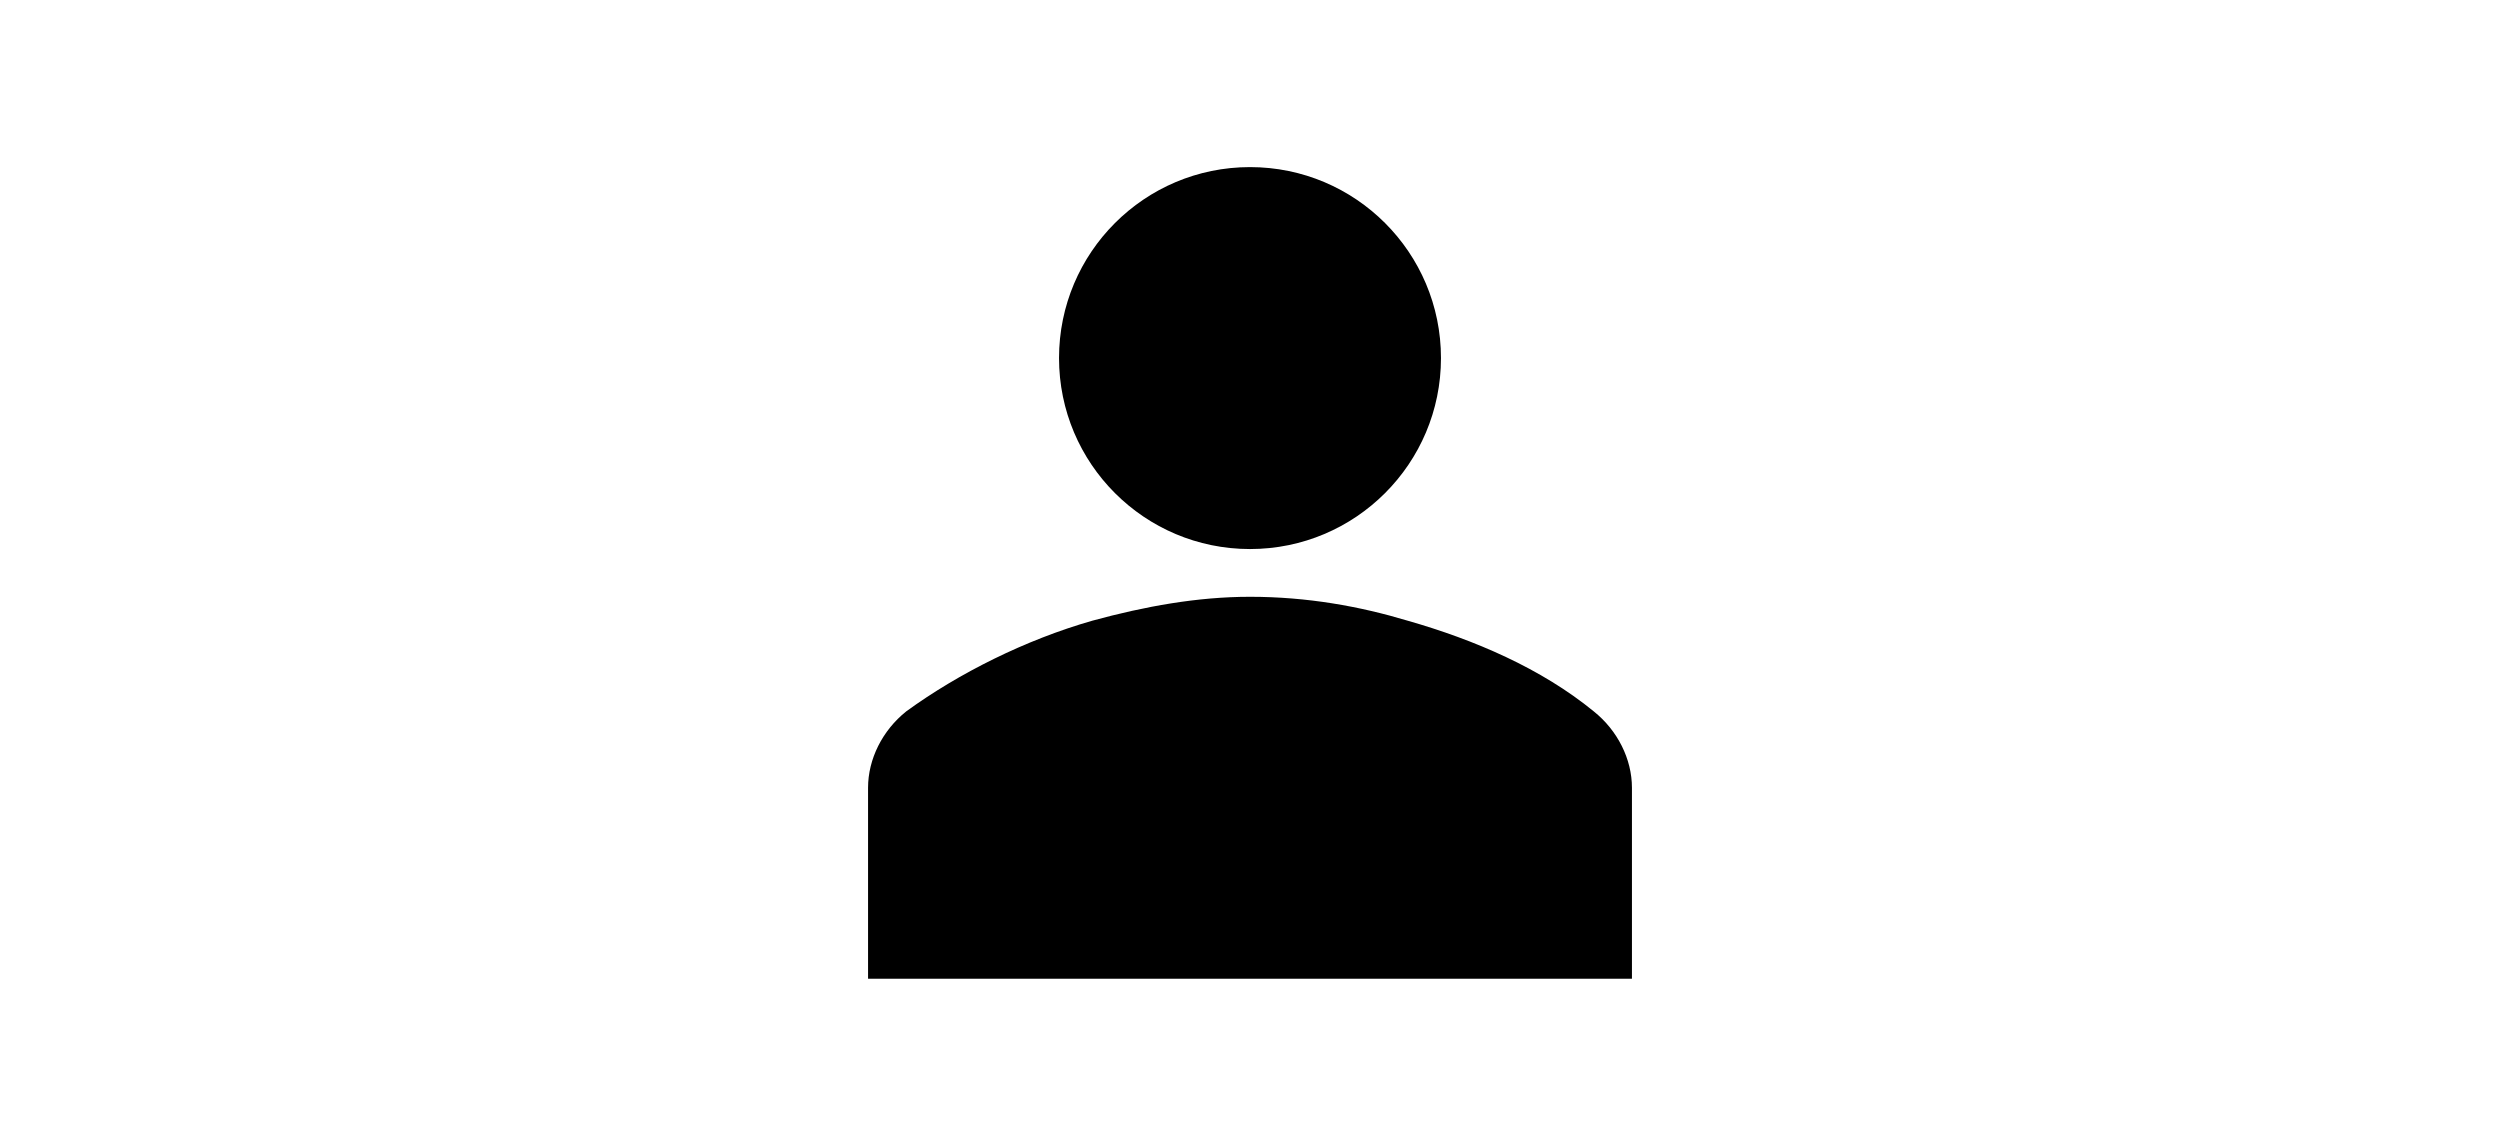
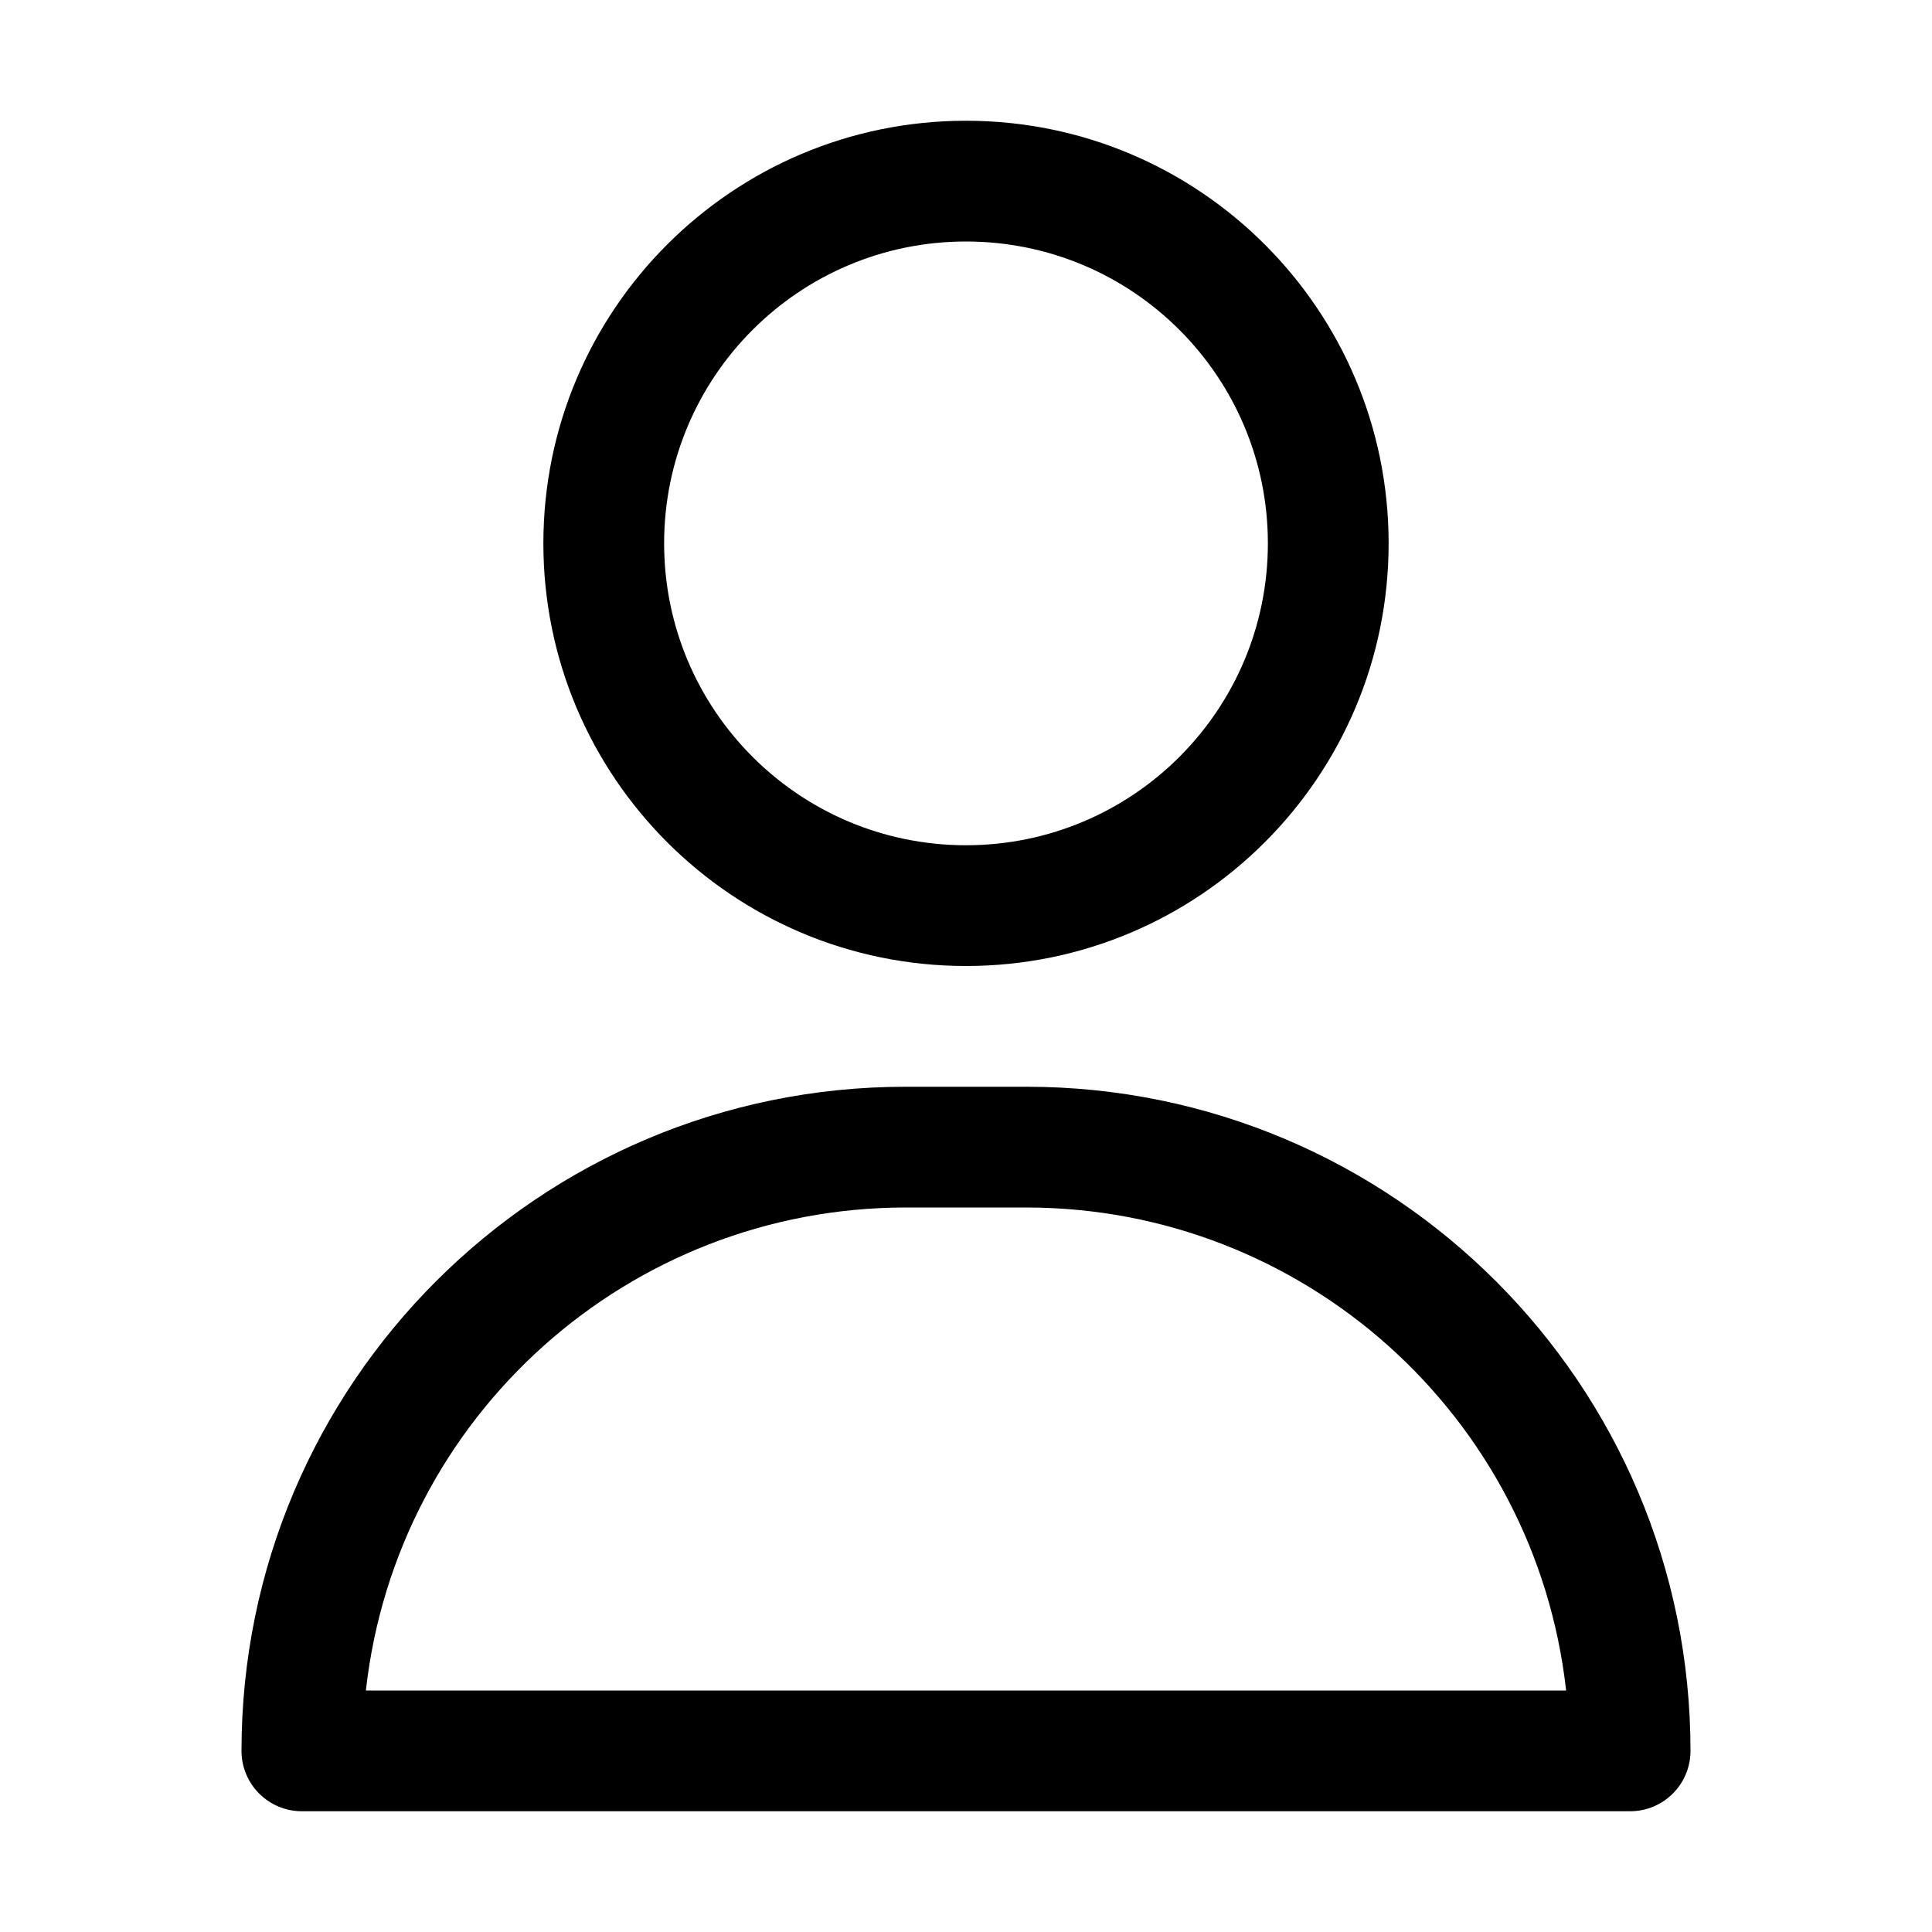
- <svg xmlns="http://www.w3.org/2000/svg" id="Icons_User" height="22" width="48" overflow="hidden" version="1.1" viewBox="0 0 96 96">
-   <g>
-     <circle cx="48" cy="30" r="16" />
-     <path d=" M 80 82 L 80 66 C 80 63.6 78.8 61.2 76.8 59.6 C 72.4 56 66.8 53.6 61.2 52 C 57.2 50.8 52.8 50 48 50 C 43.6 50 39.2 50.8 34.8 52 C 29.2 53.6 23.6 56.4 19.2 59.6 C 17.2 61.2 16 63.6 16 66 L 16 82 L 80 82 Z" />
+ <svg xmlns="http://www.w3.org/2000/svg" viewBox="0 0 32 32" height="24" width="24" fill="currentColor">
+   <g id="about">
+     <path d="M16,16A7,7,0,1,0,9,9,7,7,0,0,0,16,16ZM16,4a5,5,0,1,1-5,5A5,5,0,0,1,16,4Z" />
+     <path d="M17,18H15A11,11,0,0,0,4,29a1,1,0,0,0,1,1H27a1,1,0,0,0,1-1A11,11,0,0,0,17,18ZM6.06,28A9,9,0,0,1,15,20h2a9,9,0,0,1,8.94,8Z" />
  </g>
</svg>
